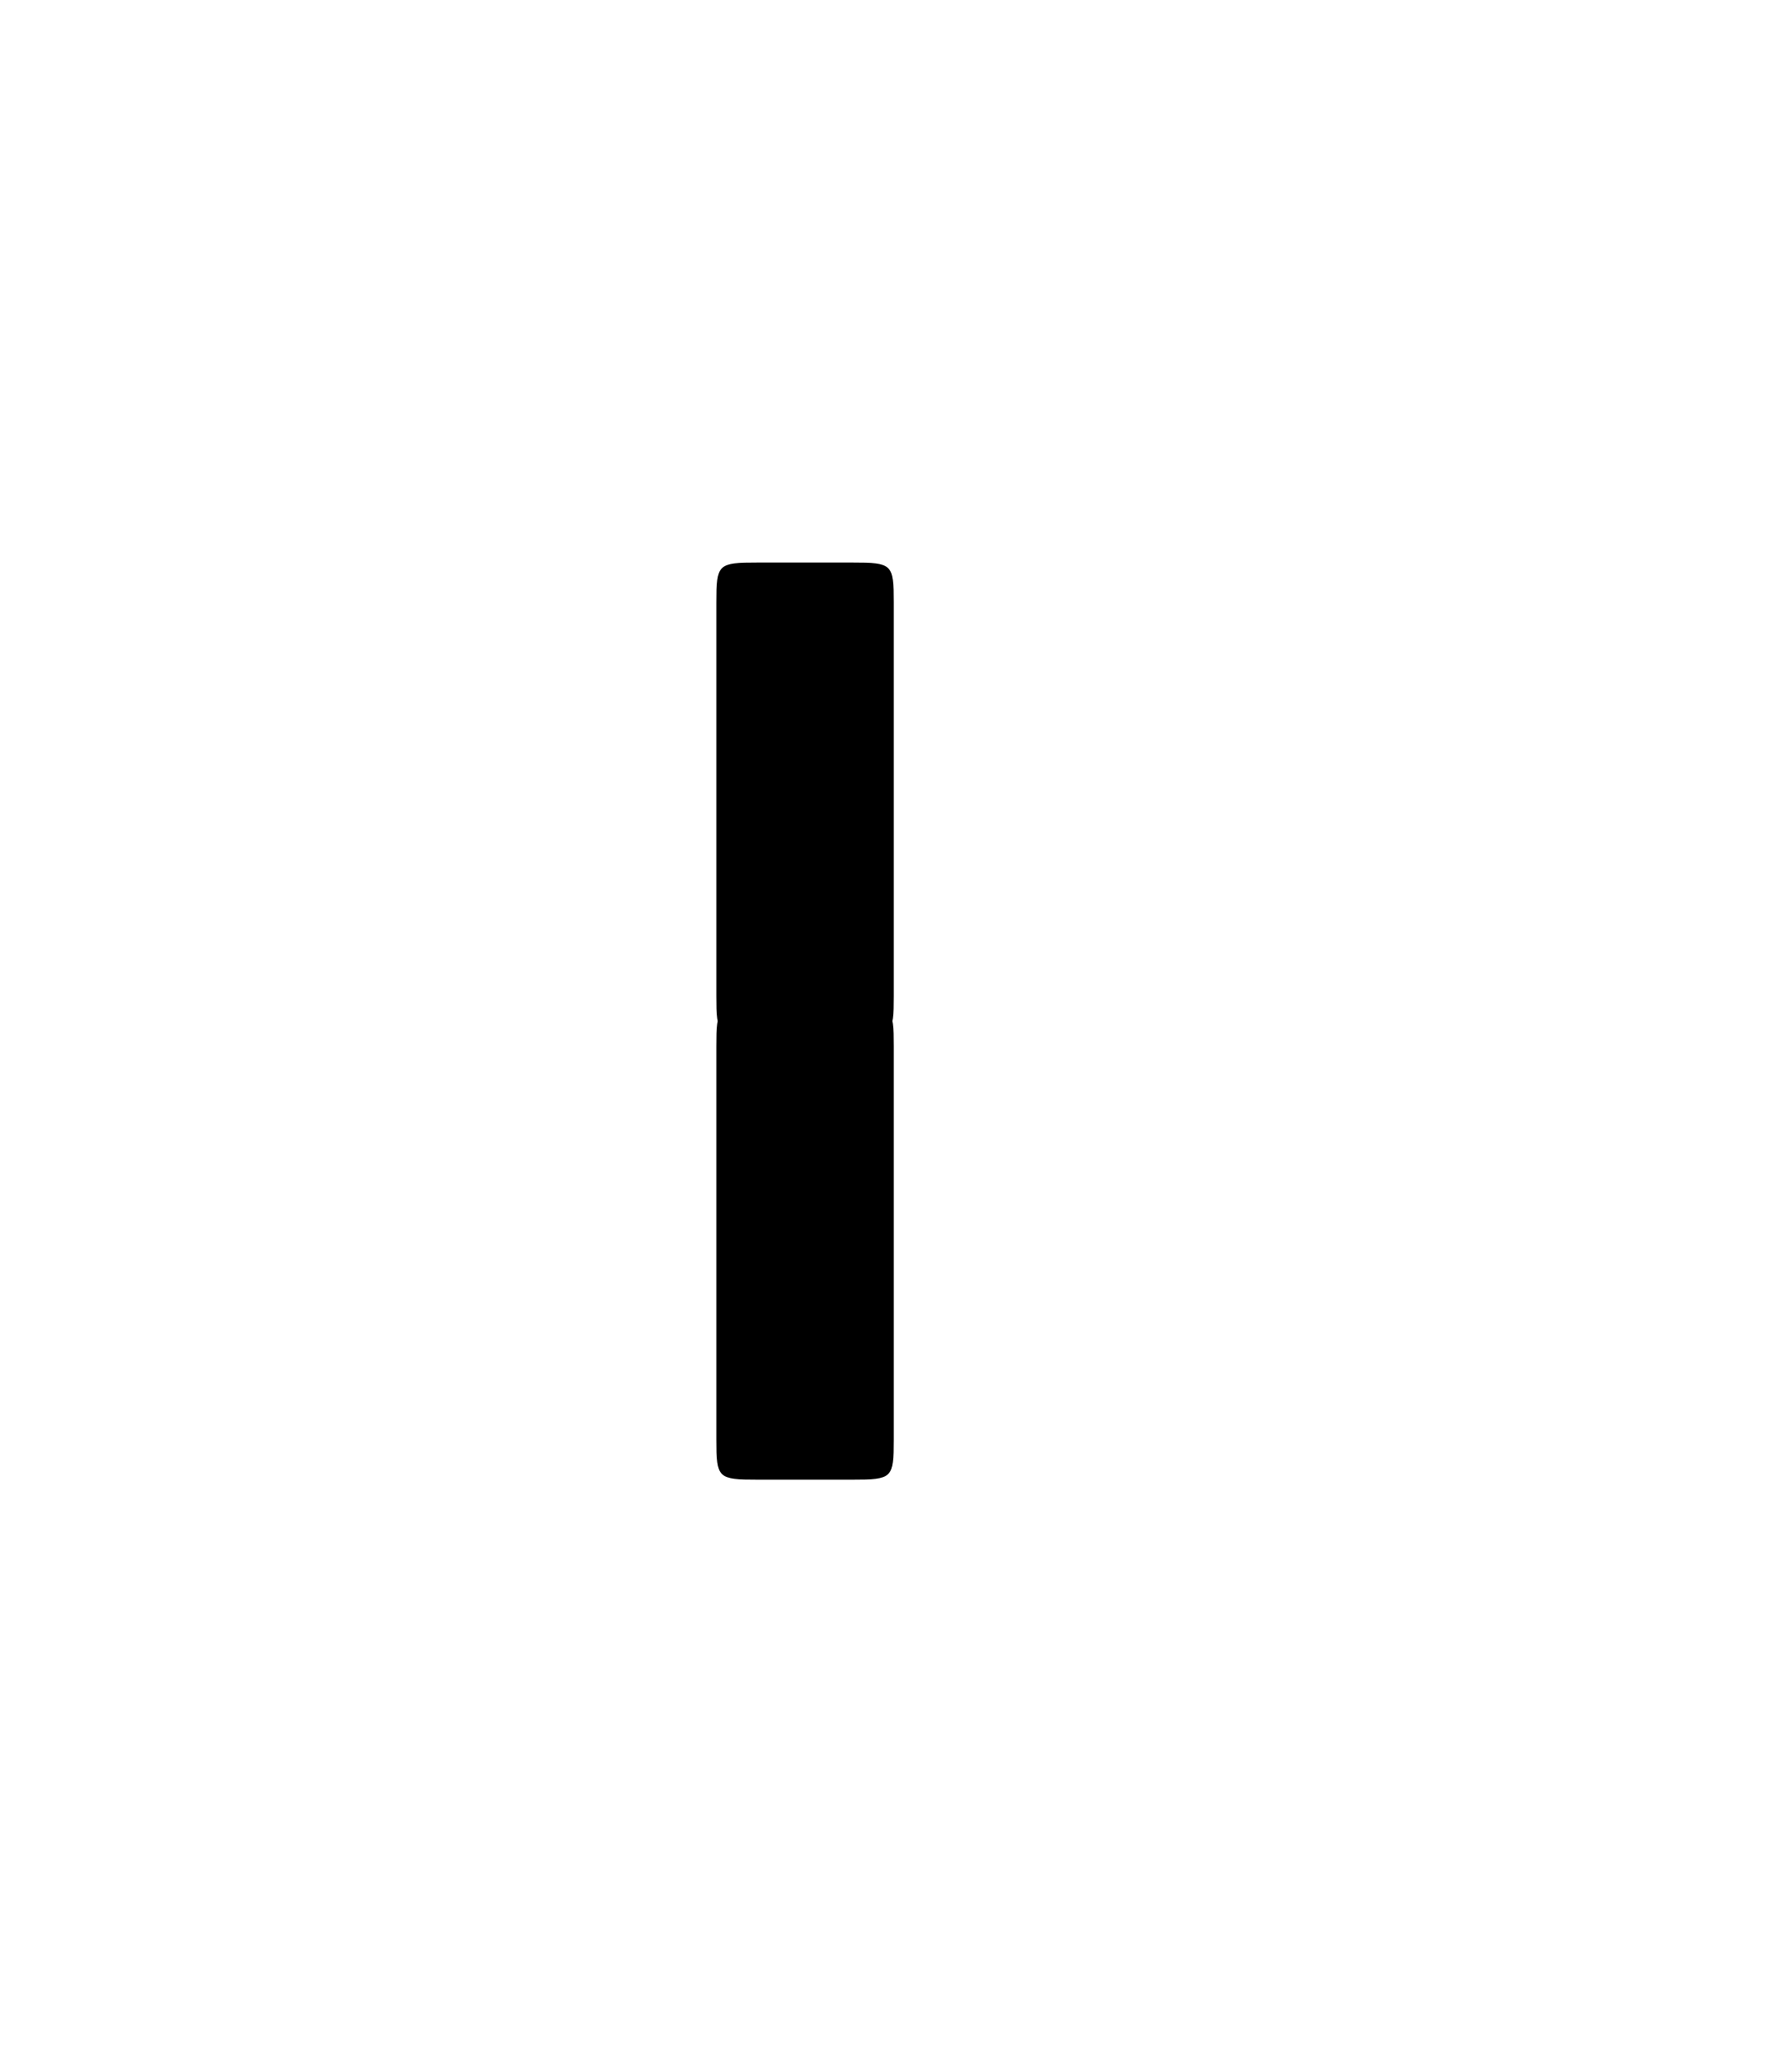
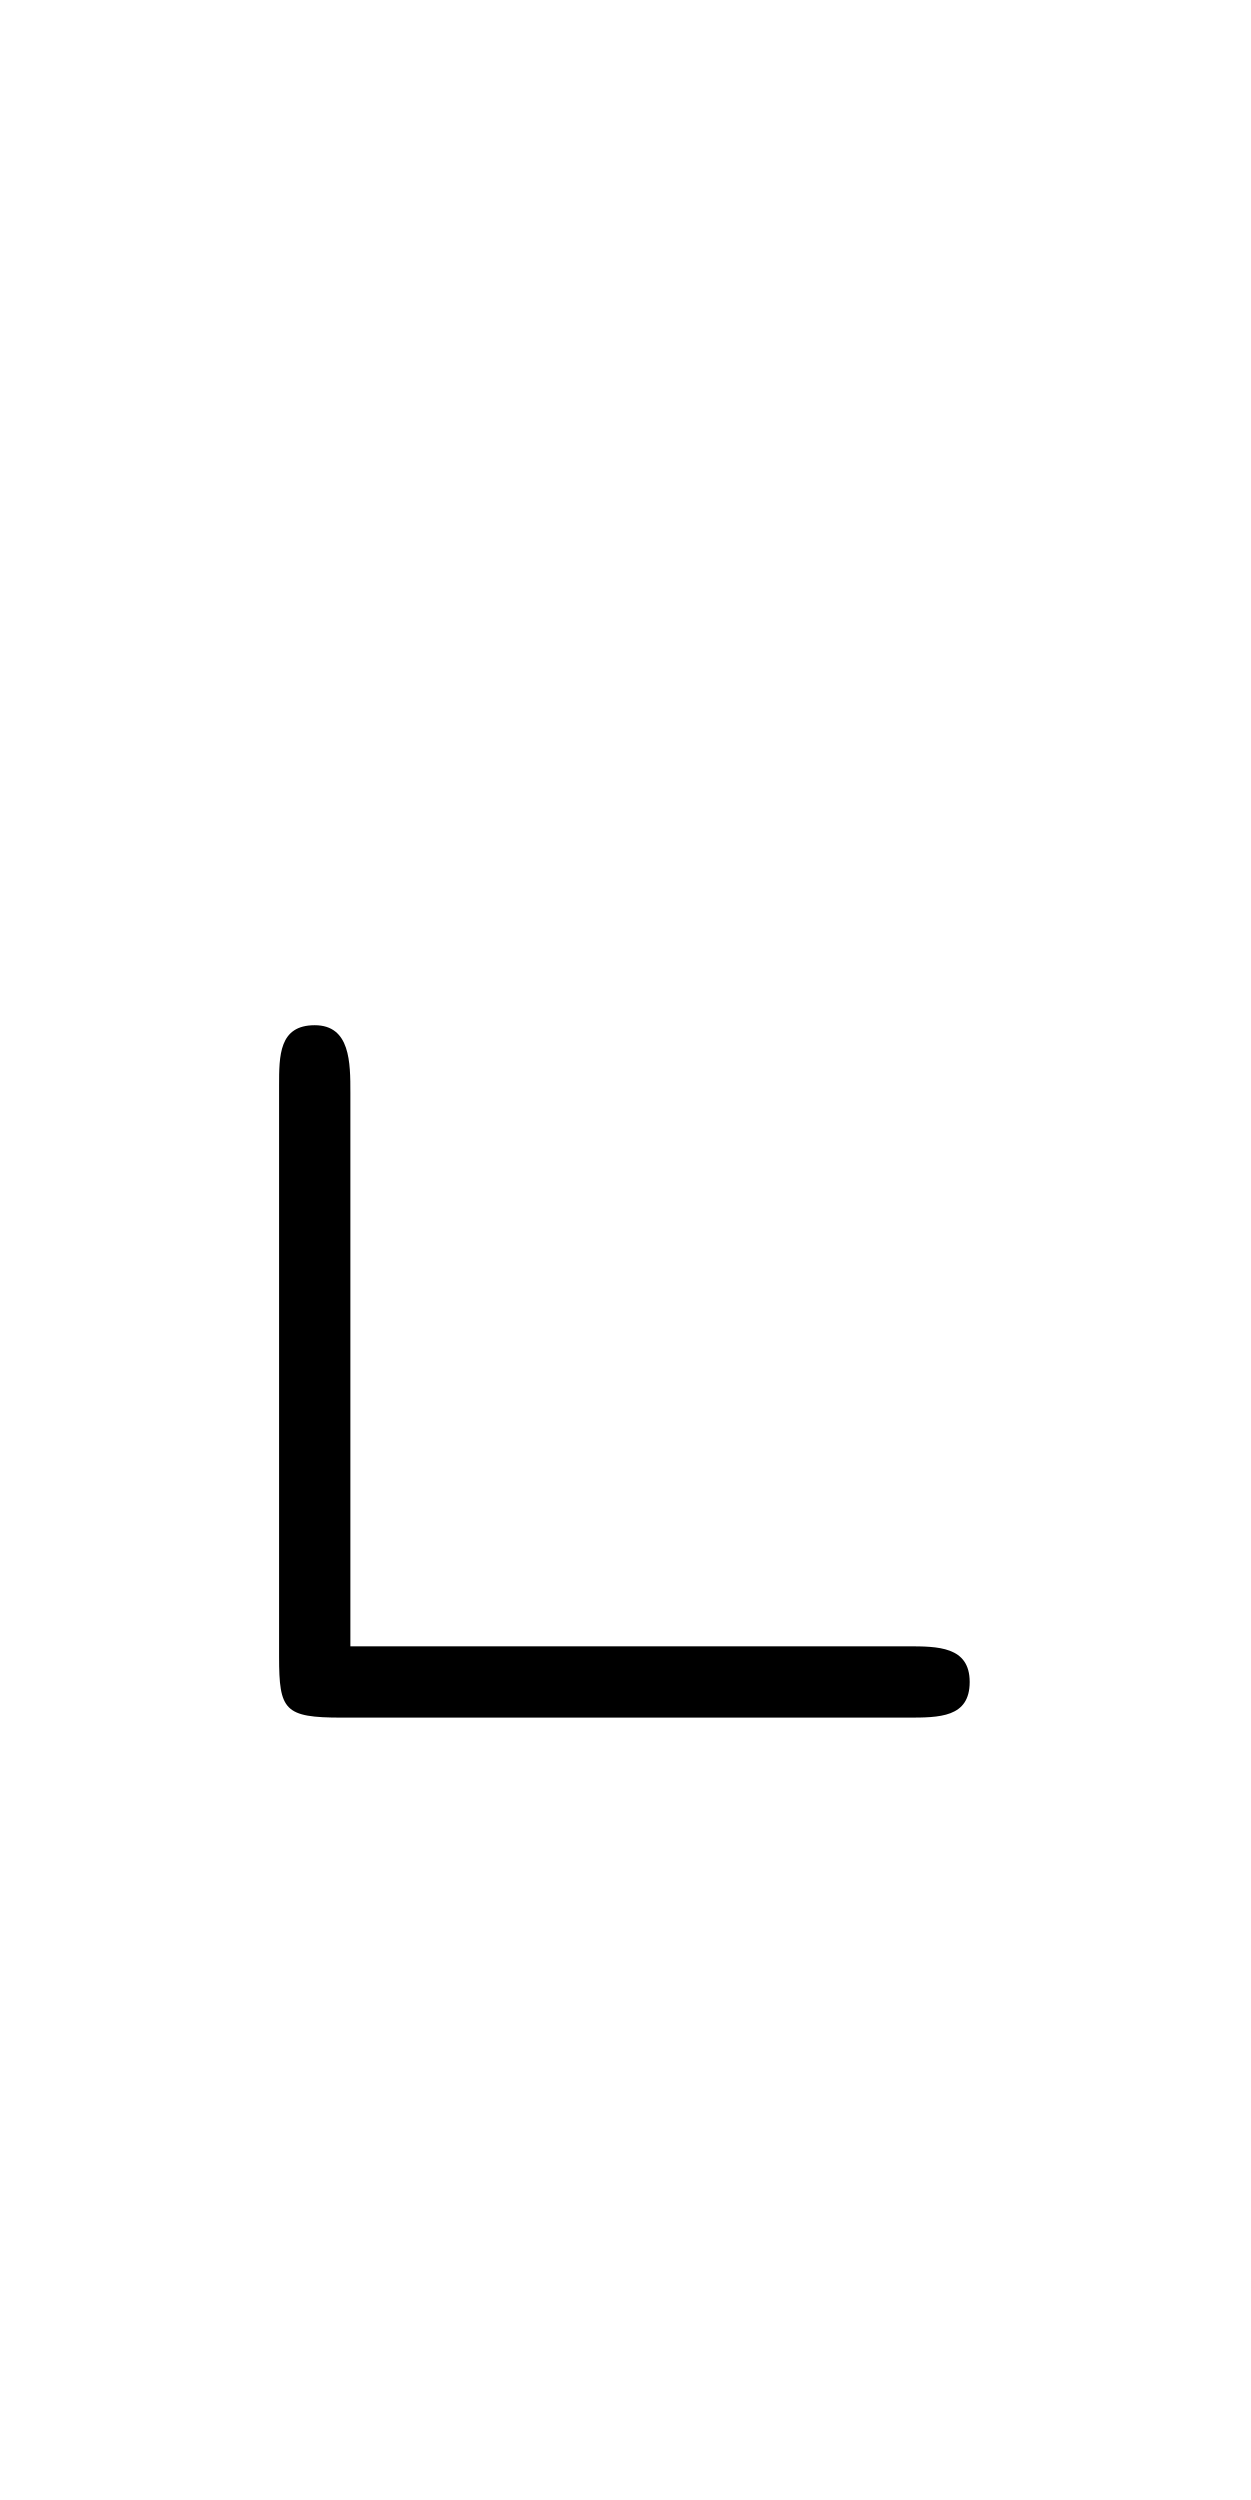
- <svg xmlns="http://www.w3.org/2000/svg" xmlns:xlink="http://www.w3.org/1999/xlink" version="1.1" viewBox="-165.1 -165.1 27.634 32">
+ <svg xmlns="http://www.w3.org/2000/svg" xmlns:xlink="http://www.w3.org/1999/xlink" version="1.1" viewBox="-165.1 -165.1 16.009 32">
  <defs>
-     <path id="g0-62" d="M5.021 .169C5.021-.09 5.011-.1 4.742-.1H4.105C3.836-.1 3.826-.09 3.826 .169V2.819C3.826 3.078 3.836 3.088 4.105 3.088H4.742C5.011 3.088 5.021 3.078 5.021 2.819V.169Z" />
+     <path id="g0-120" d="M.956-3.268C.956-3.437 .956-3.646 .757-3.646S.558-3.477 .558-3.308V-.12C.558 .179 .588 .219 .907 .219H4.065C4.244 .219 4.413 .219 4.413 .02S4.234-.179 4.065-.179H.956V-3.268Z" />
  </defs>
  <g id="page1" transform="scale(2.293061)">
-     <use x="-71" y="-68.111" xlink:href="#g0-62" />
-     <use x="-71" y="-65.122" xlink:href="#g0-62" />
+     <use x="-71" y="-62.631" xlink:href="#g0-120" />
  </g>
</svg>
